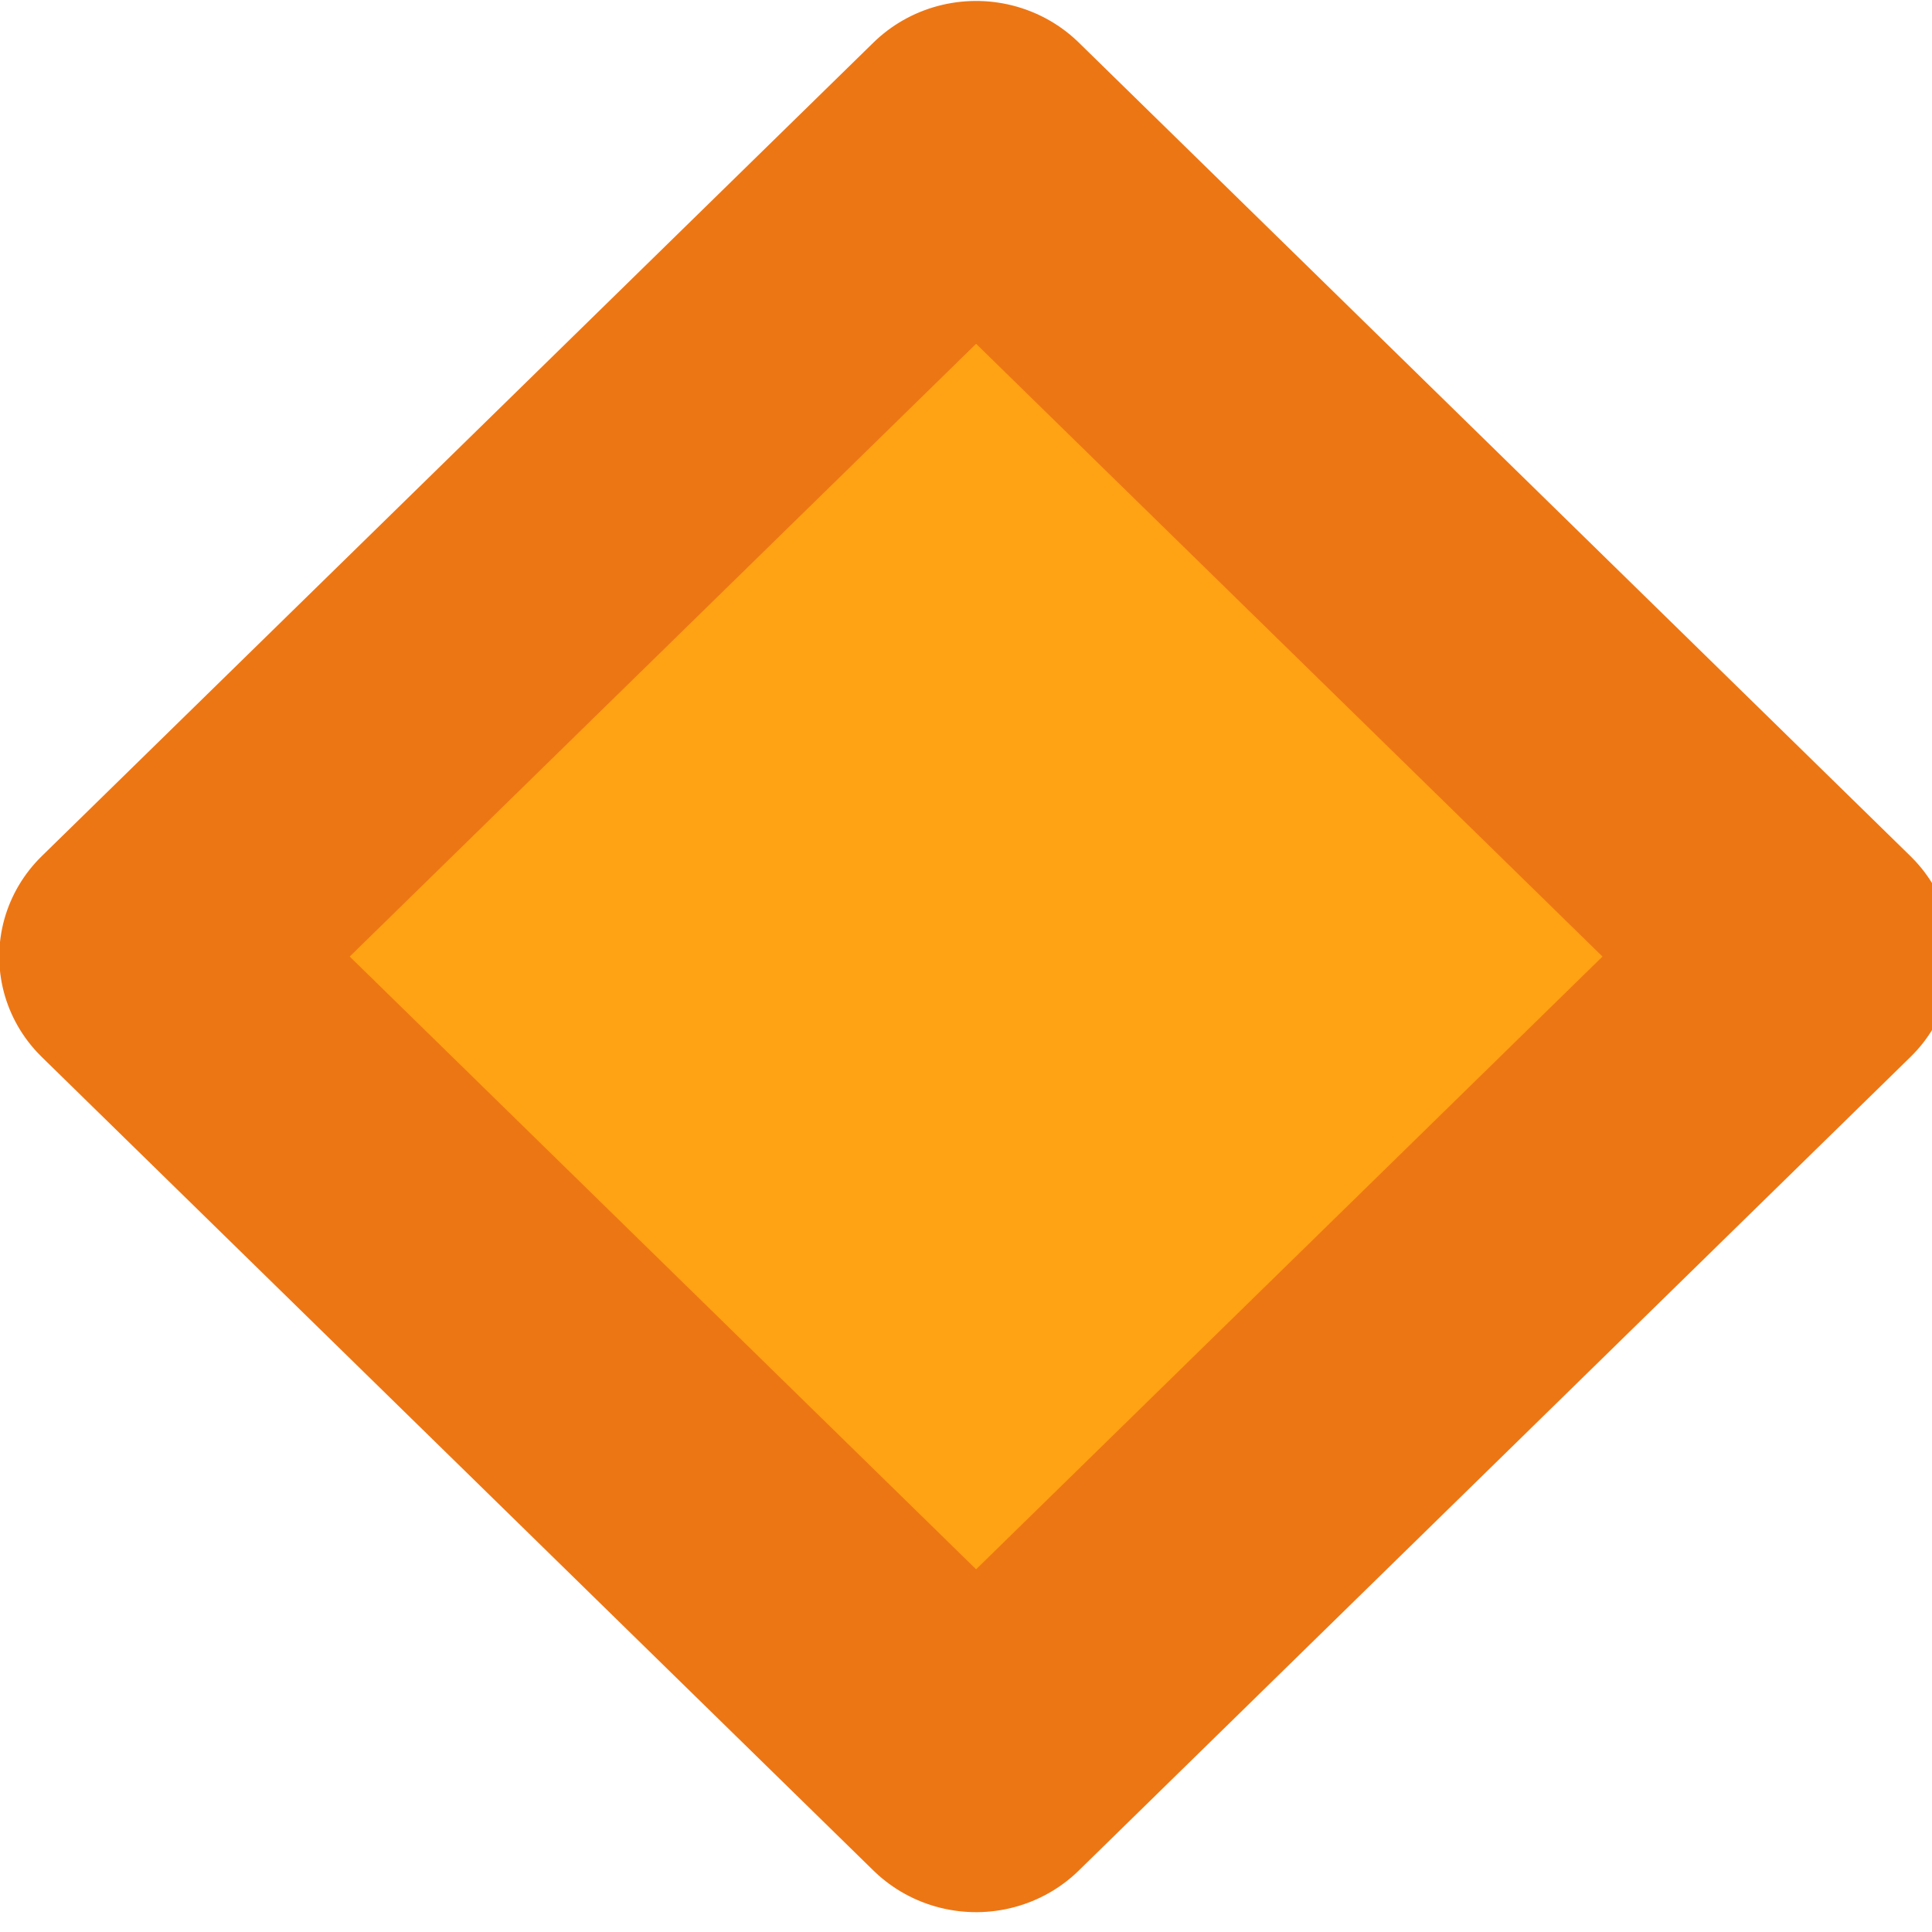
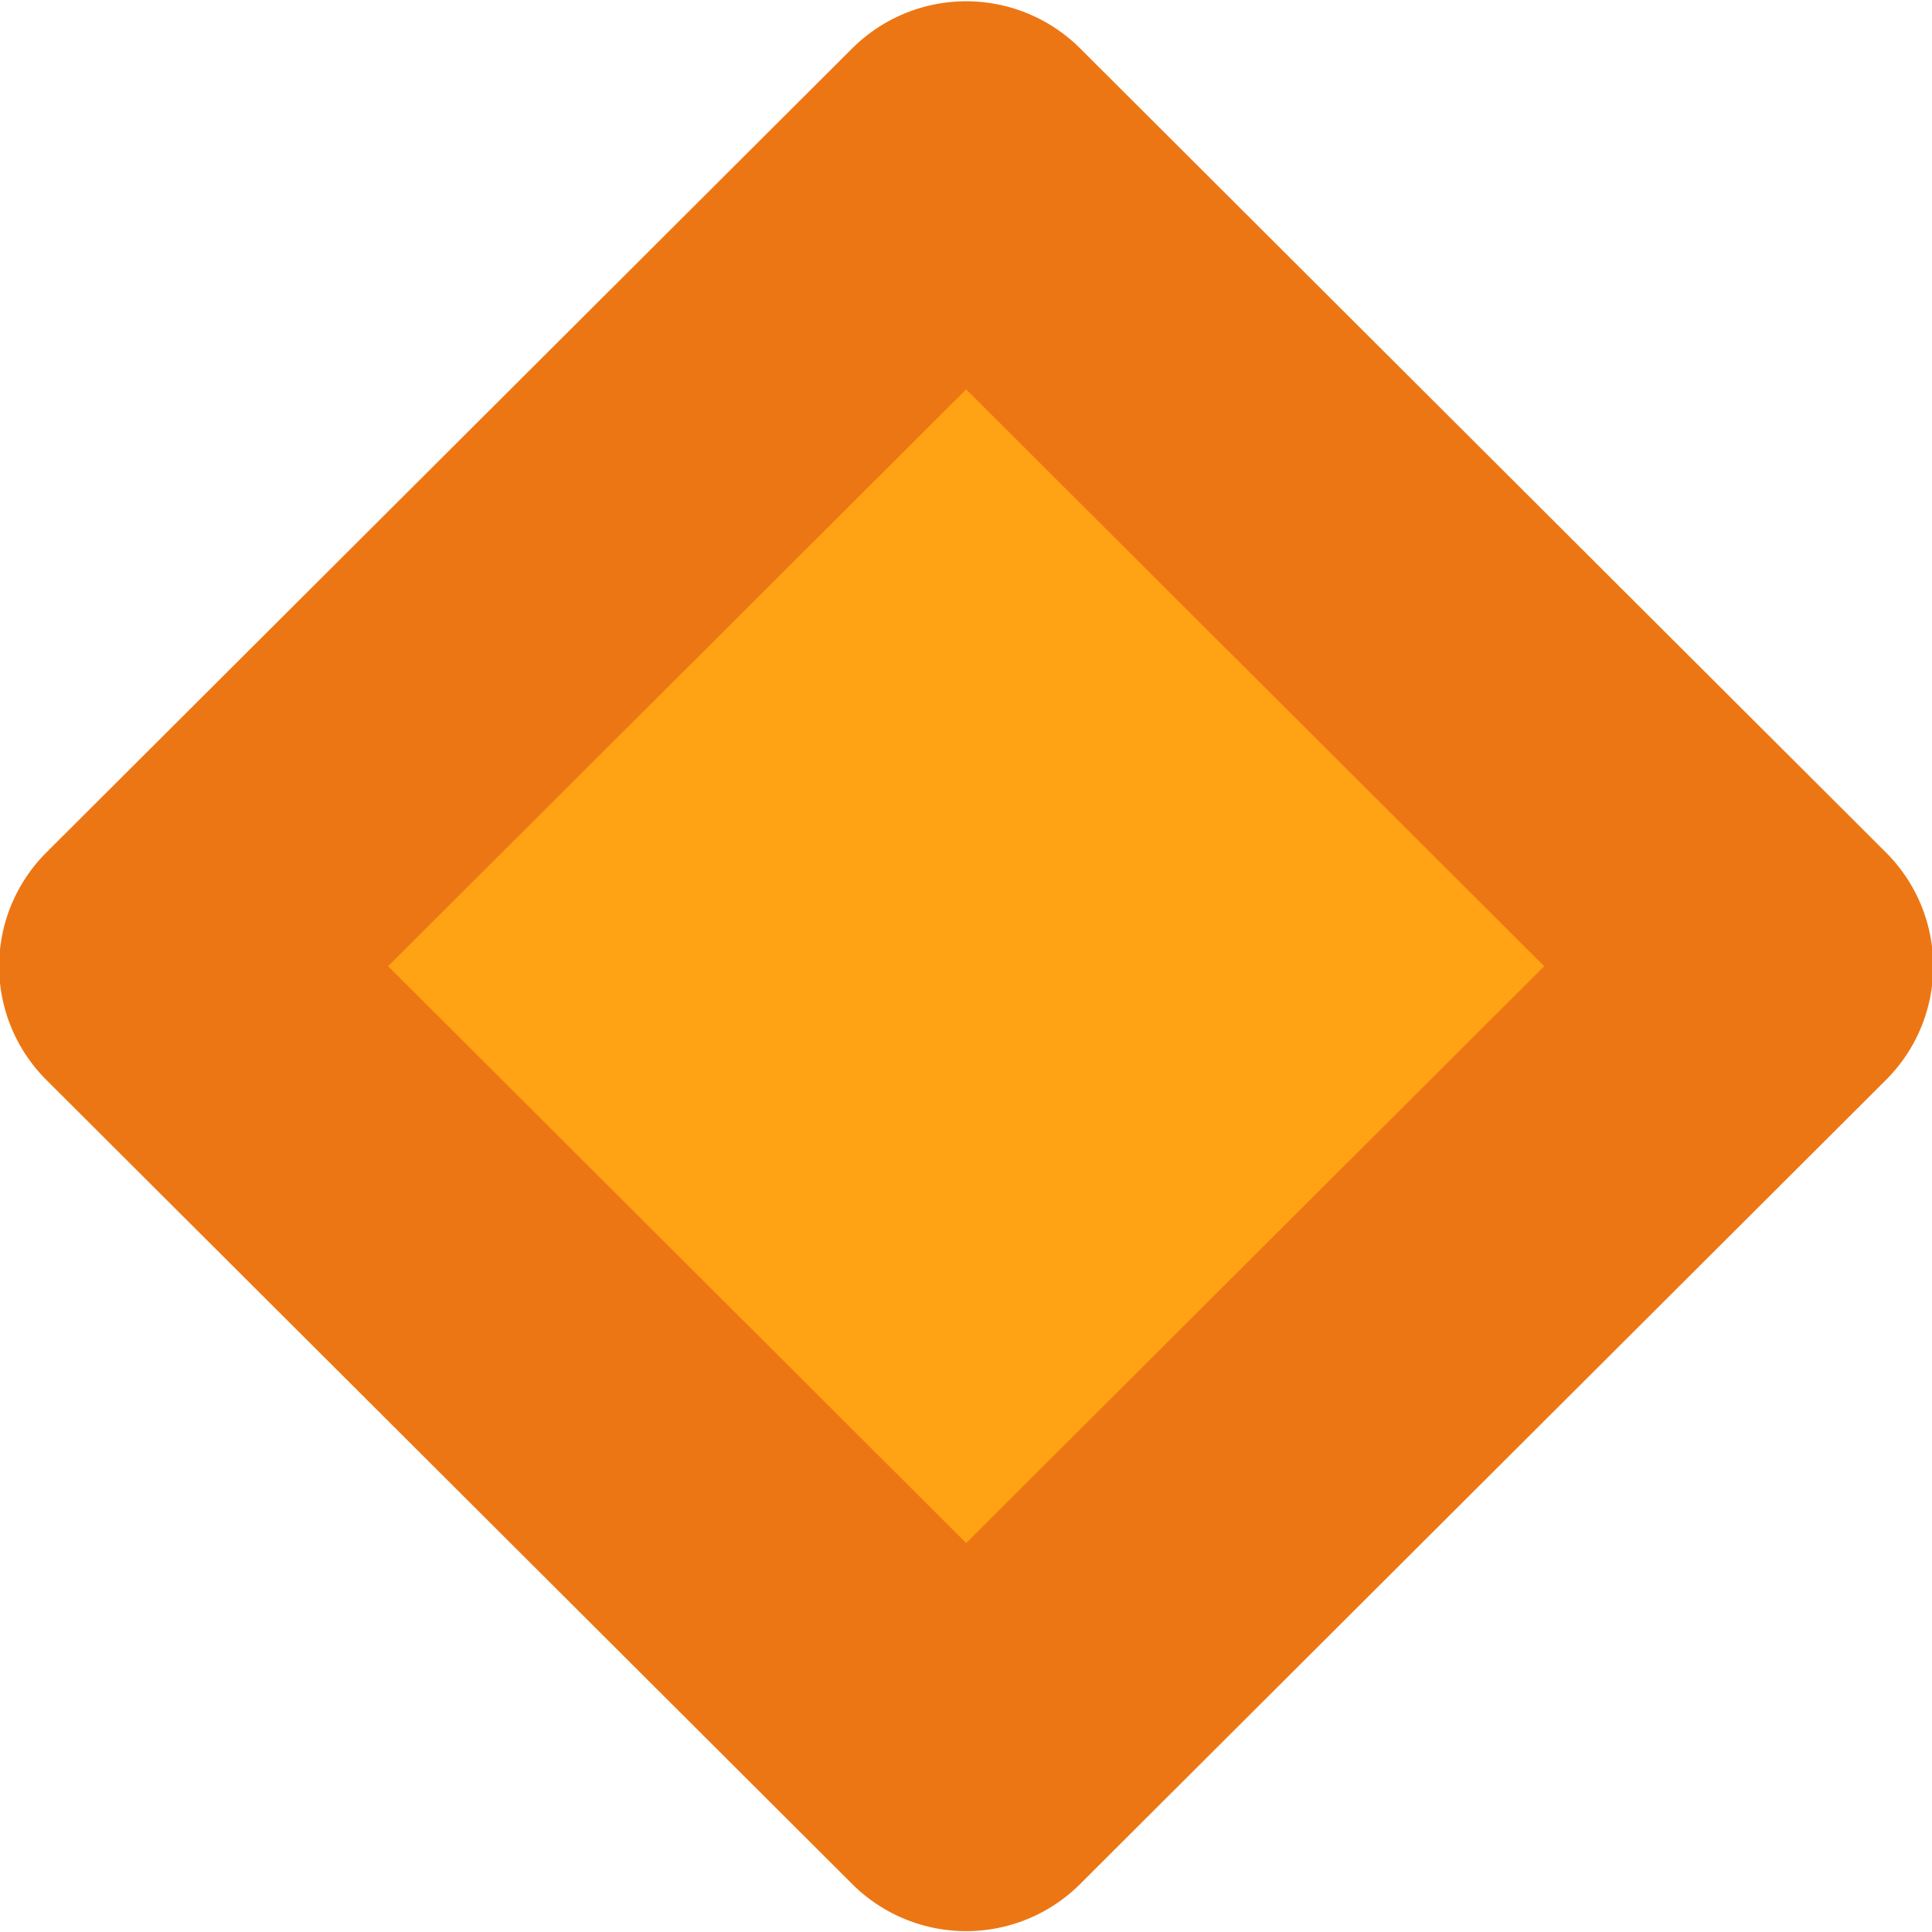
<svg xmlns="http://www.w3.org/2000/svg" width="12" height="12" viewBox="0 0 3.175 3.175" version="1.1" id="svg6362">
  <defs id="defs6359" />
  <g id="layer1">
-     <rect style="fill:#ffa214;stroke:#ed7614;stroke-width:0.472;stroke-linejoin:round;stroke-dasharray:none" id="rect6846" width="1.912" height="1.912" x="1.29" y="-0.954" transform="matrix(0.7148474,0.6992805,-0.7148474,0.6992805,0,0)" />
+     <rect style="fill:#ffa214;stroke:#ed7614;stroke-width:0.529;stroke-linejoin:round;stroke-dasharray:none" id="rect6846" width="1.871" height="1.871" x="1.31" y="-0.933" transform="matrix(0.7078754,0.7063374,-0.7078754,0.7063374,0,0)" />
  </g>
</svg>
